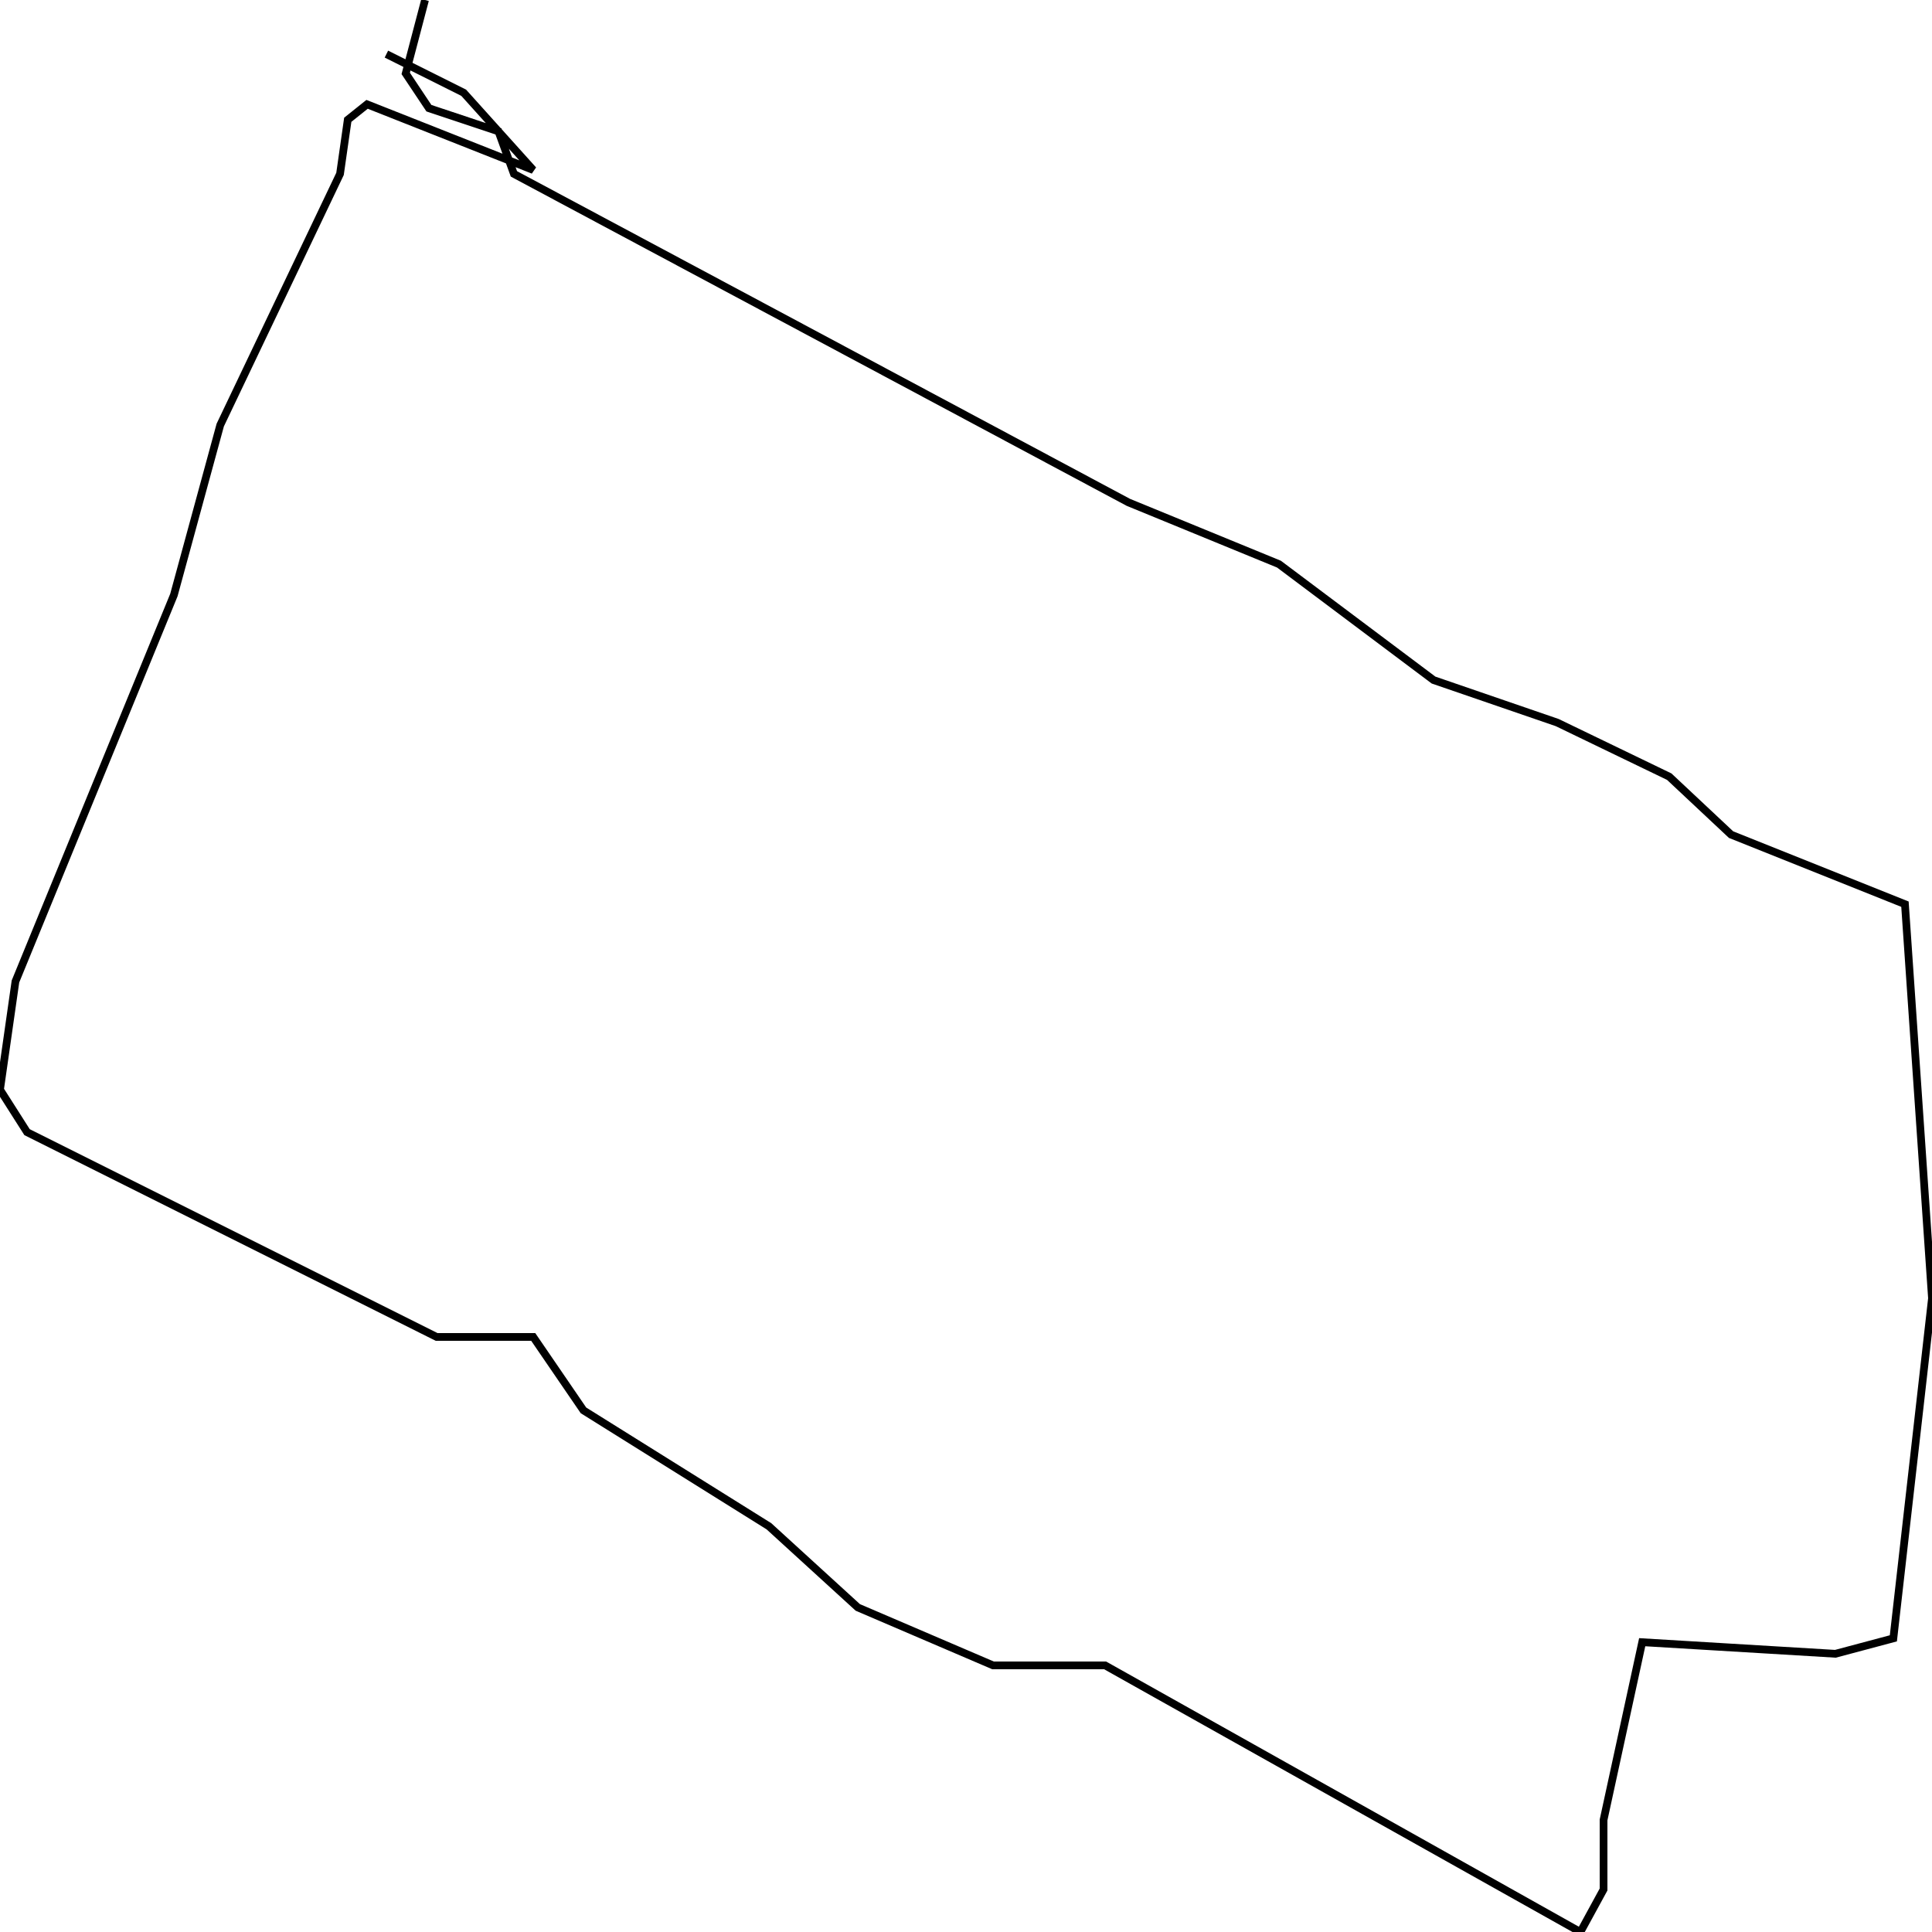
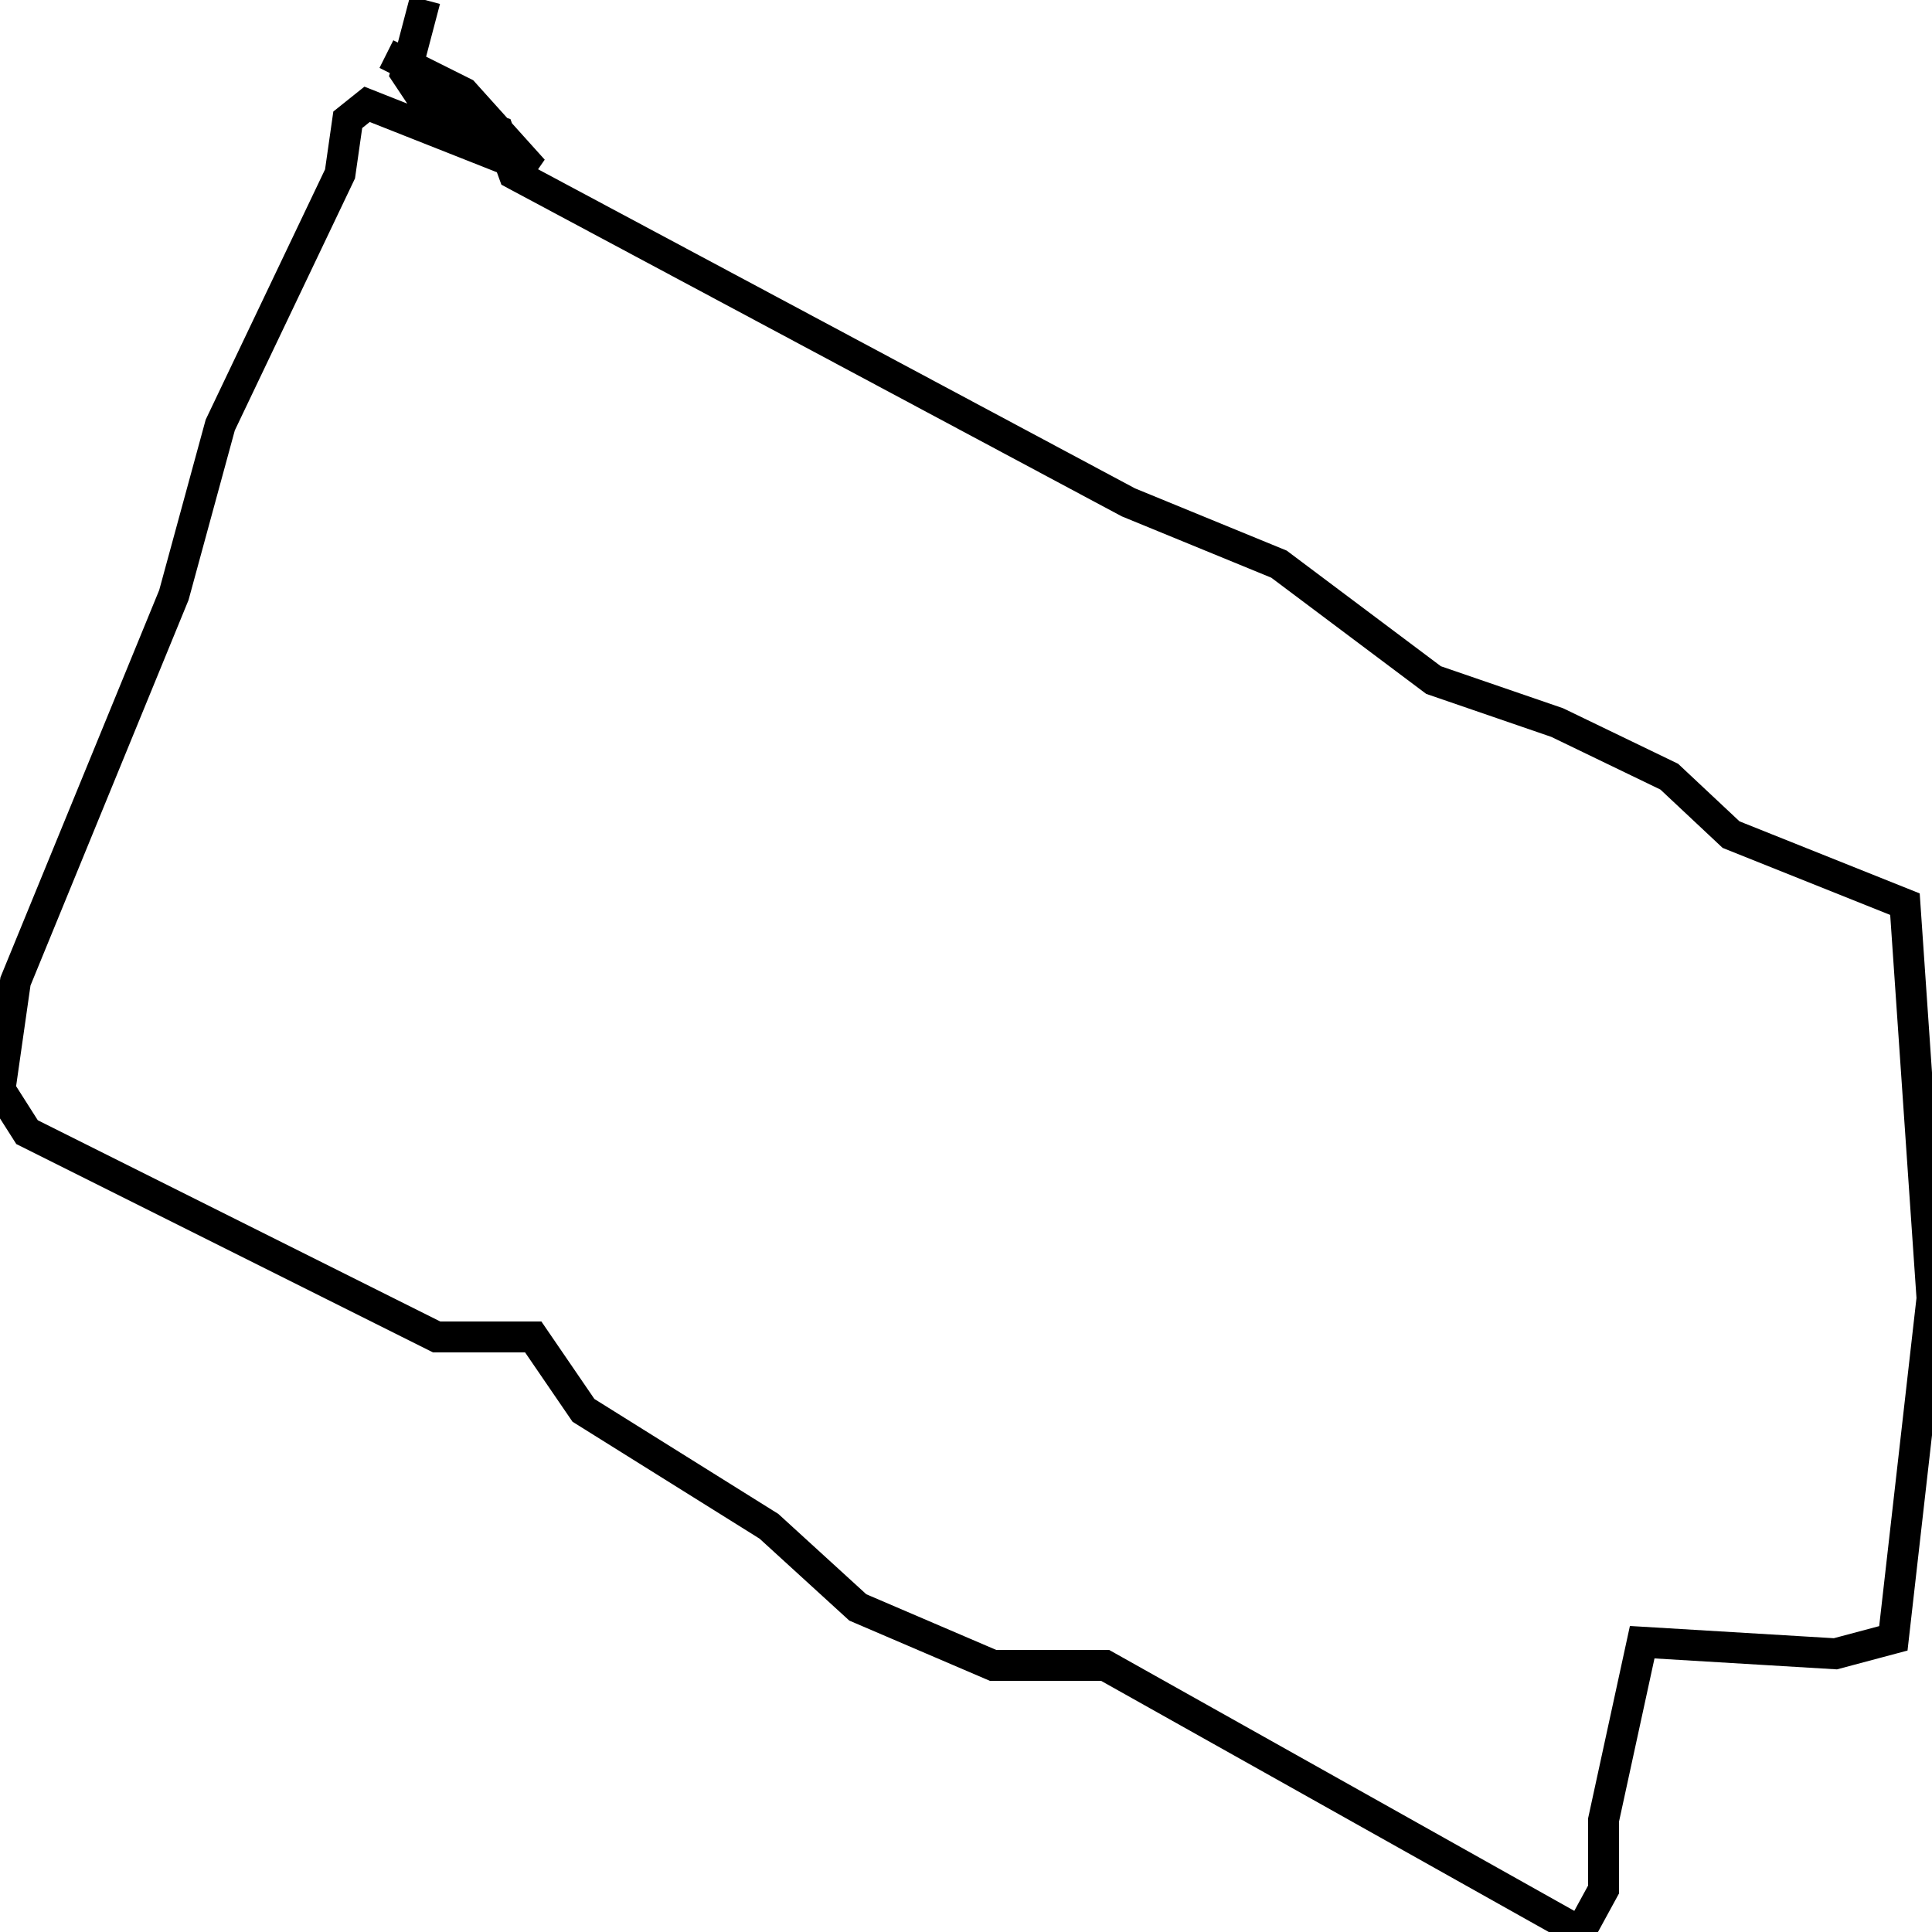
<svg xmlns="http://www.w3.org/2000/svg" viewBox="0 0 500 500">
-   <path d="M110,0l-5,19l6,9l18,6l4,11l159,85l39,16l40,30l32,11l29,14l16,15l45,18l7,102l-10,88l-15,4l-50,-3l-10,46l0,18l-6,11l-123,-69l-29,0l-35,-15l-23,-21l-48,-30l-13,-19l-25,0l-106,-53l-7,-11l4,-28l41,-100l12,-44l31,-65l2,-14l5,-4l43,17l-18,-20l-20,-10" fill="none" stroke="currentColor" stroke-width="2" />
+   <path d="M110,0l-5,19l6,9l18,6l4,11l159,85l39,16l40,30l32,11l29,14l16,15l45,18l7,102l-10,88l-15,4l-50,-3l-10,46l0,18l-6,11l-123,-69l-29,0l-35,-15l-23,-21l-48,-30l-13,-19l-25,0l-106,-53l-7,-11l4,-28l41,-100l12,-44l31,-65l2,-14l5,-4l43,17l-18,-20l-20,-10" fill="none" stroke="currentColor" stroke-width="8" />
</svg>
